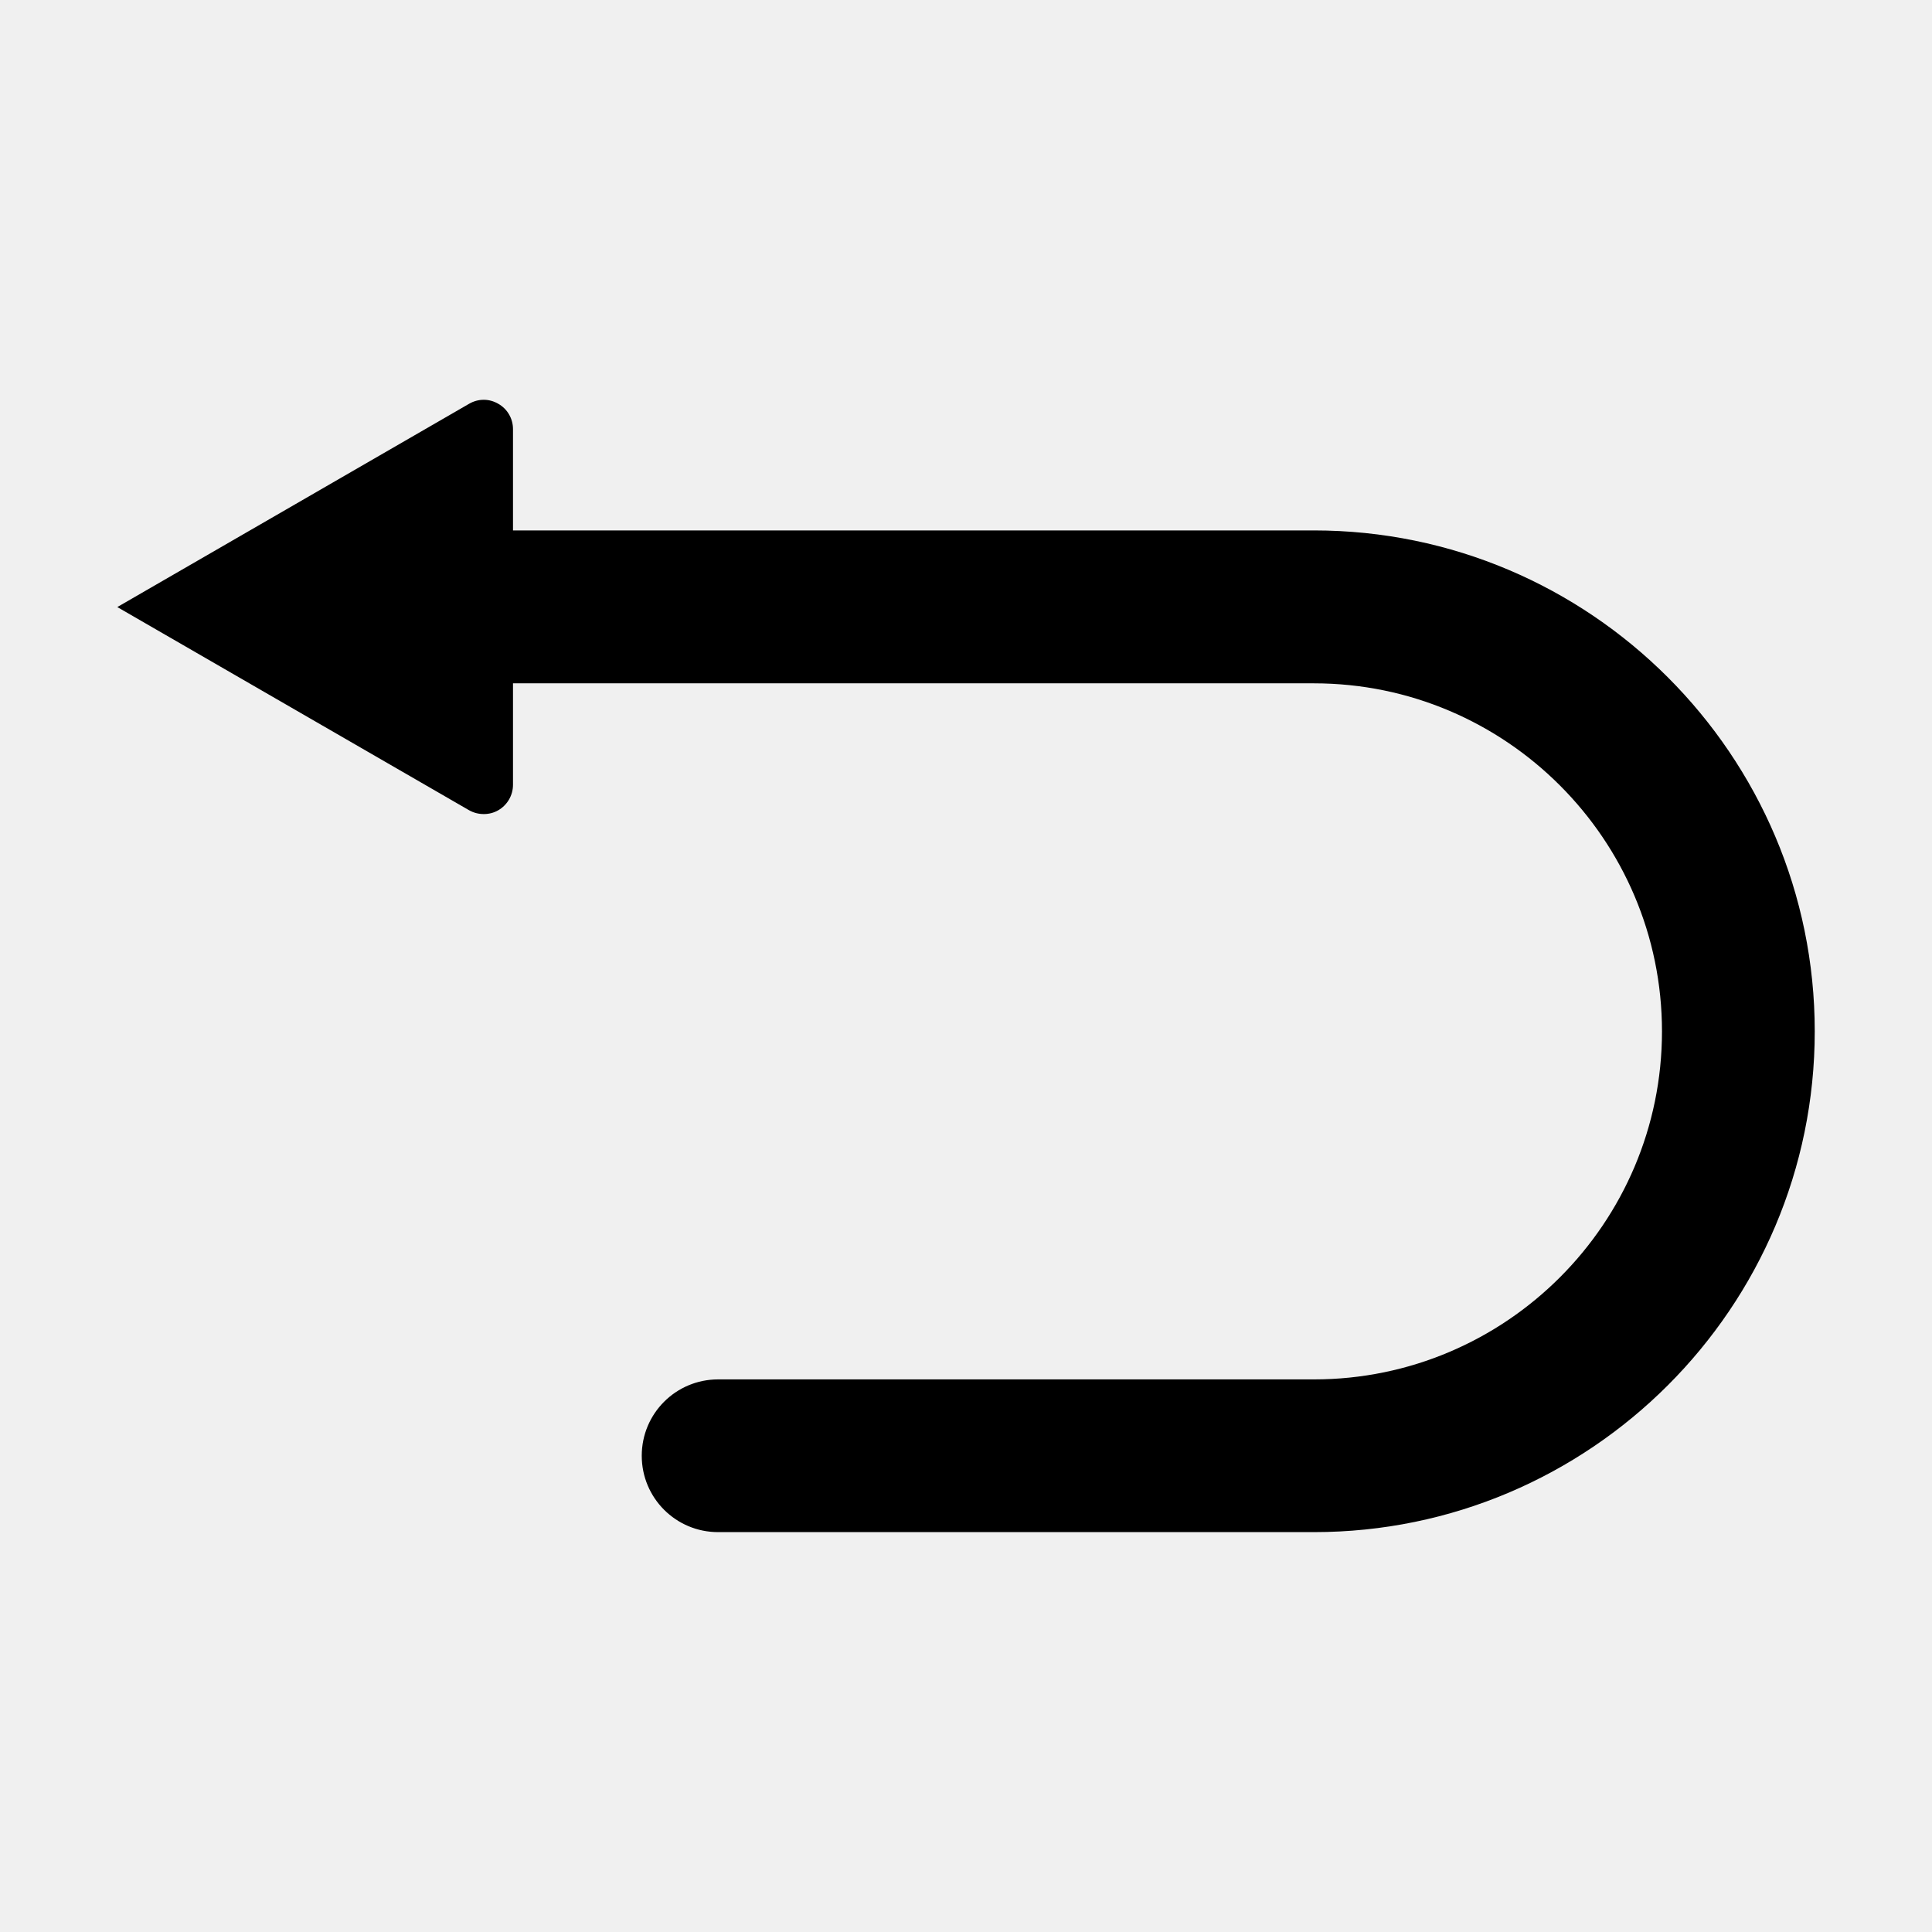
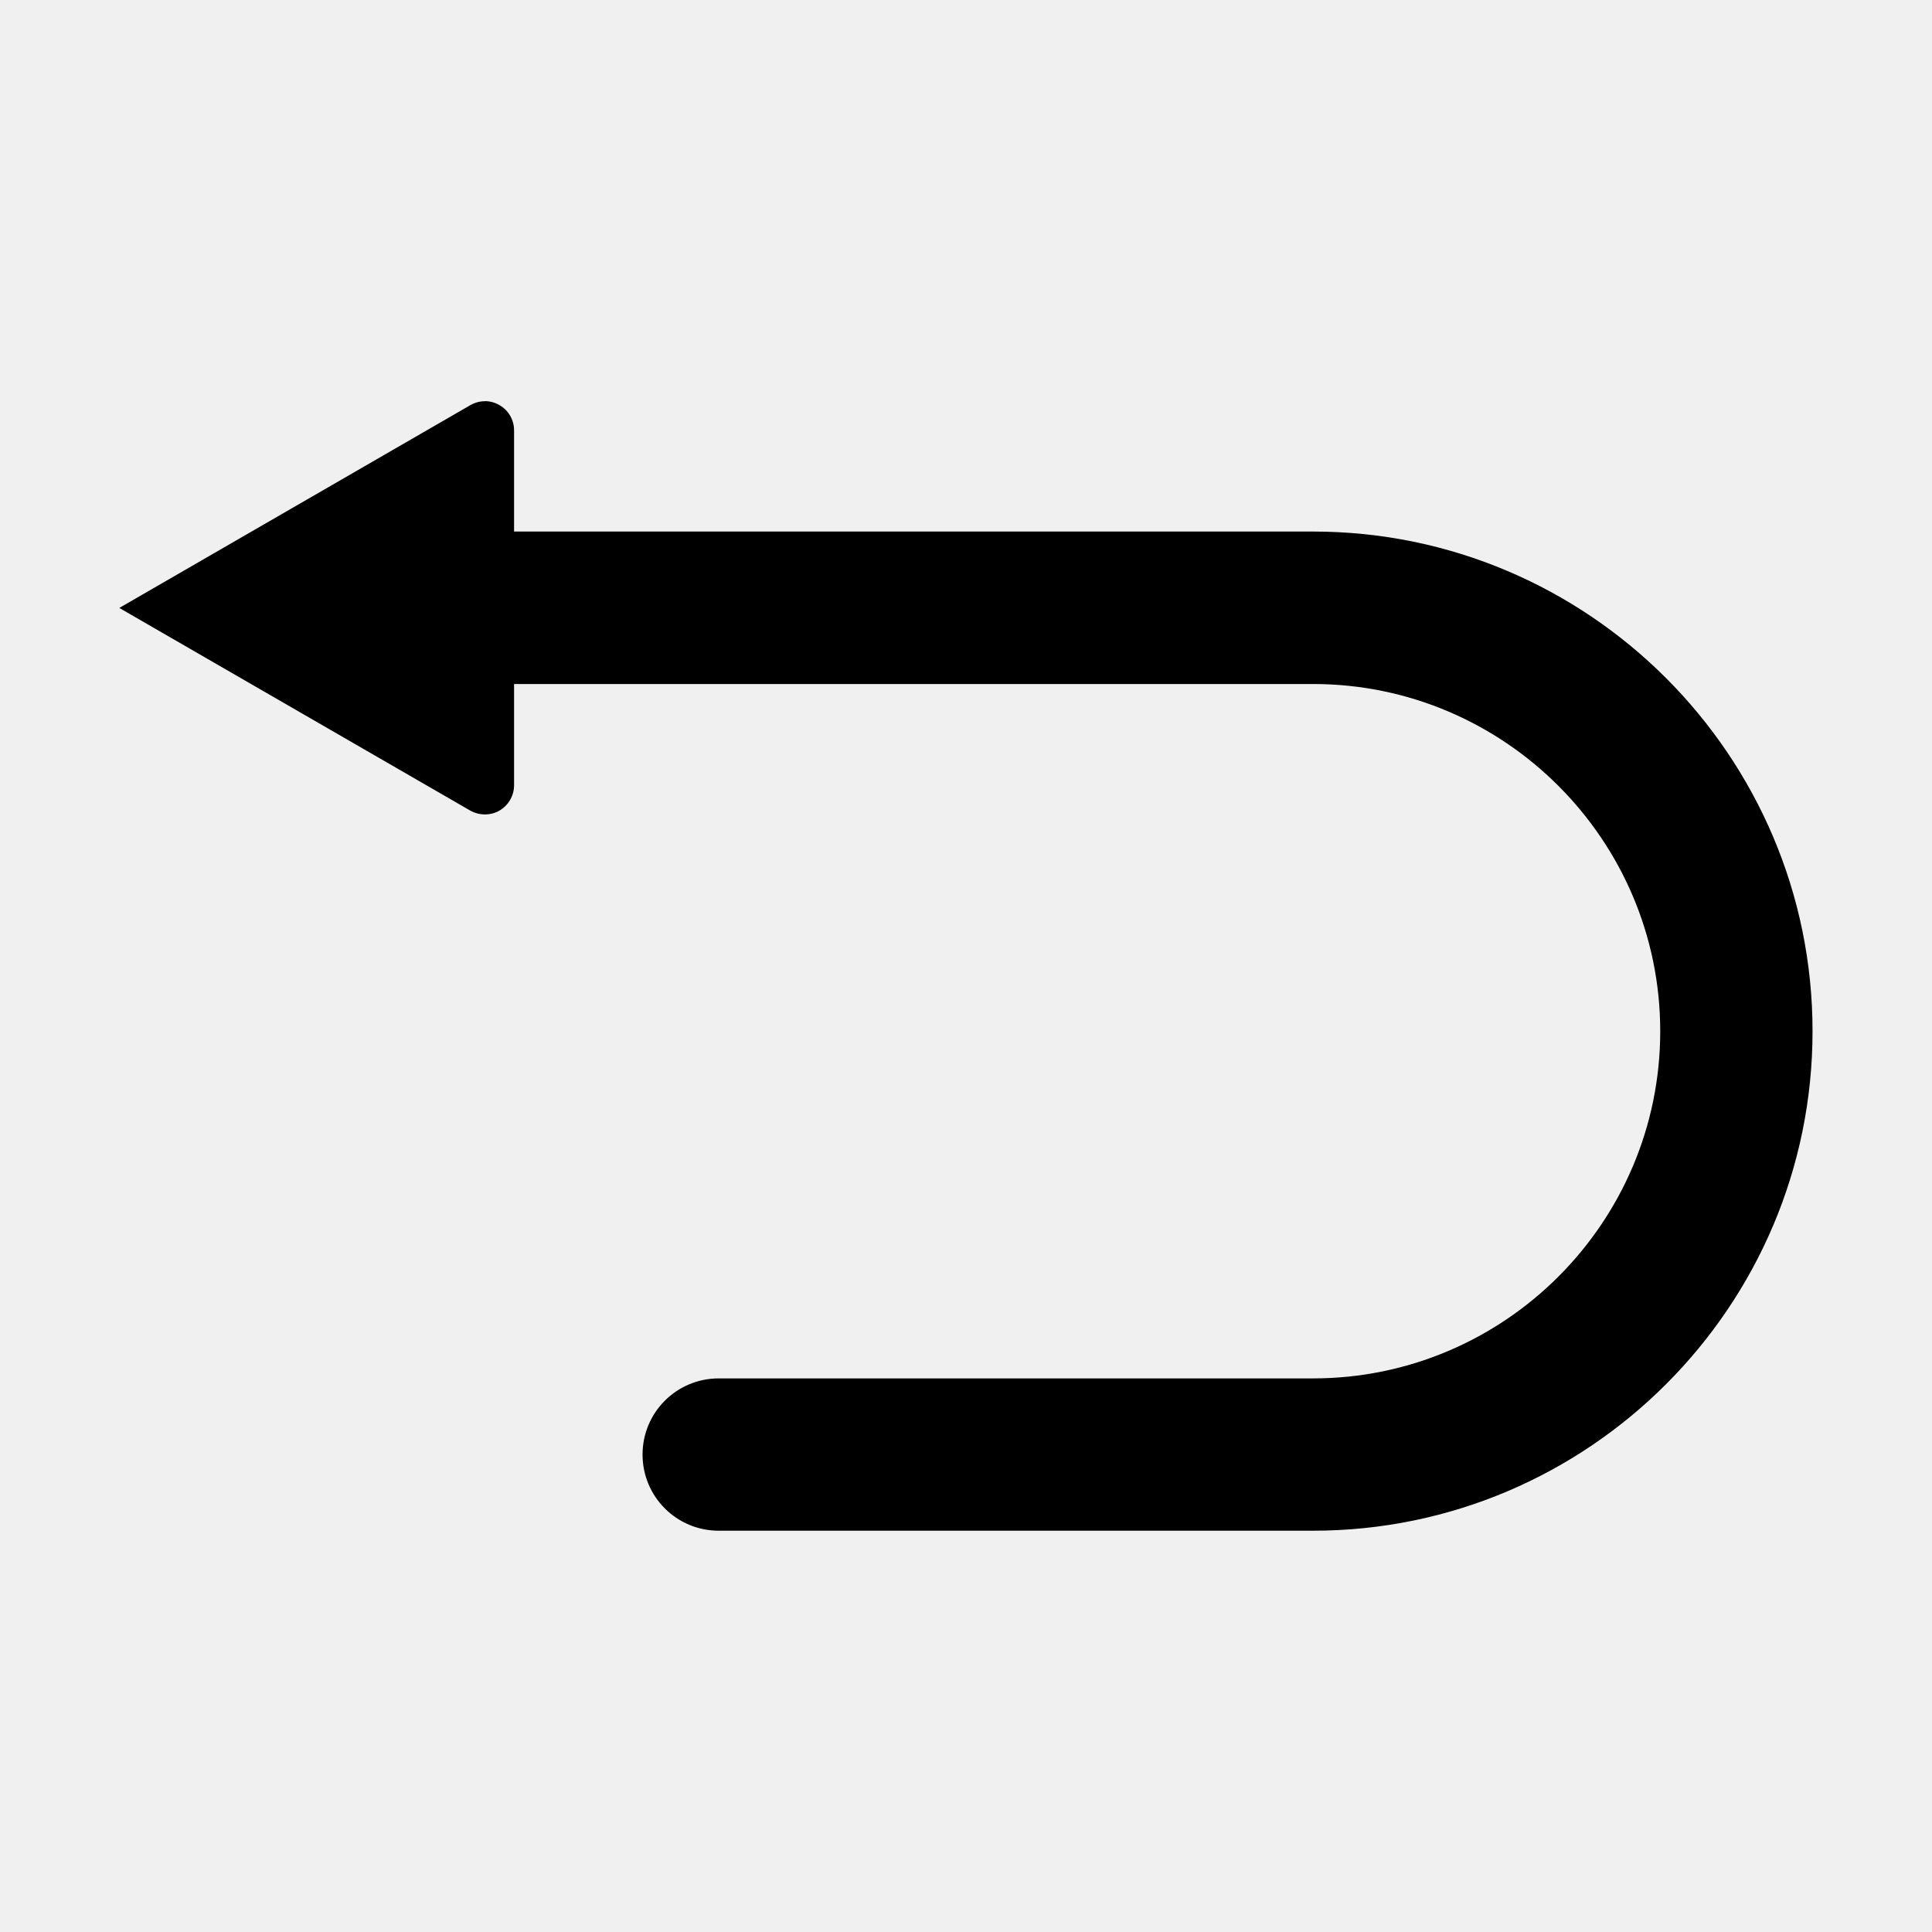
- <svg xmlns="http://www.w3.org/2000/svg" version="1.1" width="42" height="42" viewBox="0 0 42 42">
+ <svg xmlns="http://www.w3.org/2000/svg" width="24" height="24" version="1.1" viewBox="0 0 24 24">
  <style>path{fill:#000}@media (prefers-color-scheme:dark){path{fill:#fff}}</style>
-   <path d="m 10.516,8.691 c -0.11,0 -0.221,0.03 -0.32,0.088 l -7.646,4.418 7.646,4.416 c 0.101,0.057 0.209,0.084 0.322,0.084 0.11,0 0.219,-0.027 0.316,-0.084 0.195,-0.113 0.318,-0.324 0.318,-0.551 v -2.207 h 17.412 c 4.17,0 7.566,3.396 7.566,7.566 0,4.173 -3.396,7.566 -7.566,7.566 H 15.611 c -0.918,0 -1.66,0.742 -1.66,1.66 0,0.918 0.742,1.66 1.66,1.66 h 12.953 c 6,0 10.887,-4.883 10.887,-10.887 0,-6.003 -4.887,-10.889 -10.887,-10.889 H 11.152 V 9.326 c 0,-0.226 -0.123,-0.437 -0.318,-0.547 -0.099,-0.058 -0.208,-0.088 -0.318,-0.088 z" />
+   <path d="m6.024 4.984c-0.063 0-0.126 0.017-0.183 0.05l-4.359 2.518 4.359 2.517c0.057 0.032 0.119 0.048 0.184 0.048 0.063 0 0.125-0.016 0.18-0.048 0.111-0.065 0.181-0.185 0.181-0.314v-1.258h9.925c2.377 0 4.313 1.936 4.313 4.313 0 2.379-1.936 4.313-4.313 4.313h-7.383c-0.523 0-0.946 0.423-0.946 0.946s0.423 0.946 0.946 0.946h7.383c3.42 0 6.205-2.784 6.205-6.205 0-3.422-2.785-6.207-6.205-6.207h-9.925v-1.258c0-0.129-0.07-0.249-0.181-0.312-0.056-0.033-0.119-0.05-0.181-0.05z" stroke-width=".57" />
</svg>
